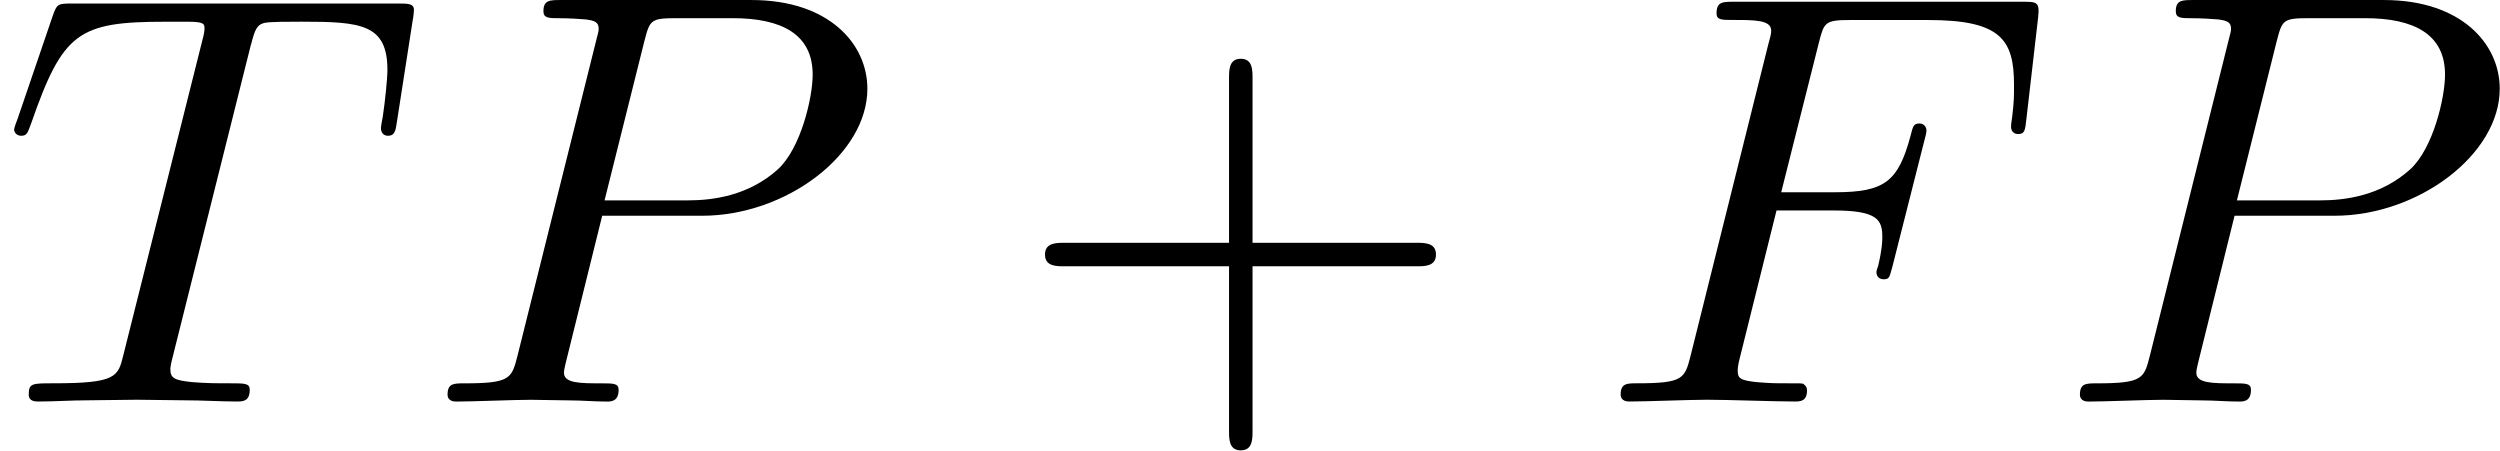
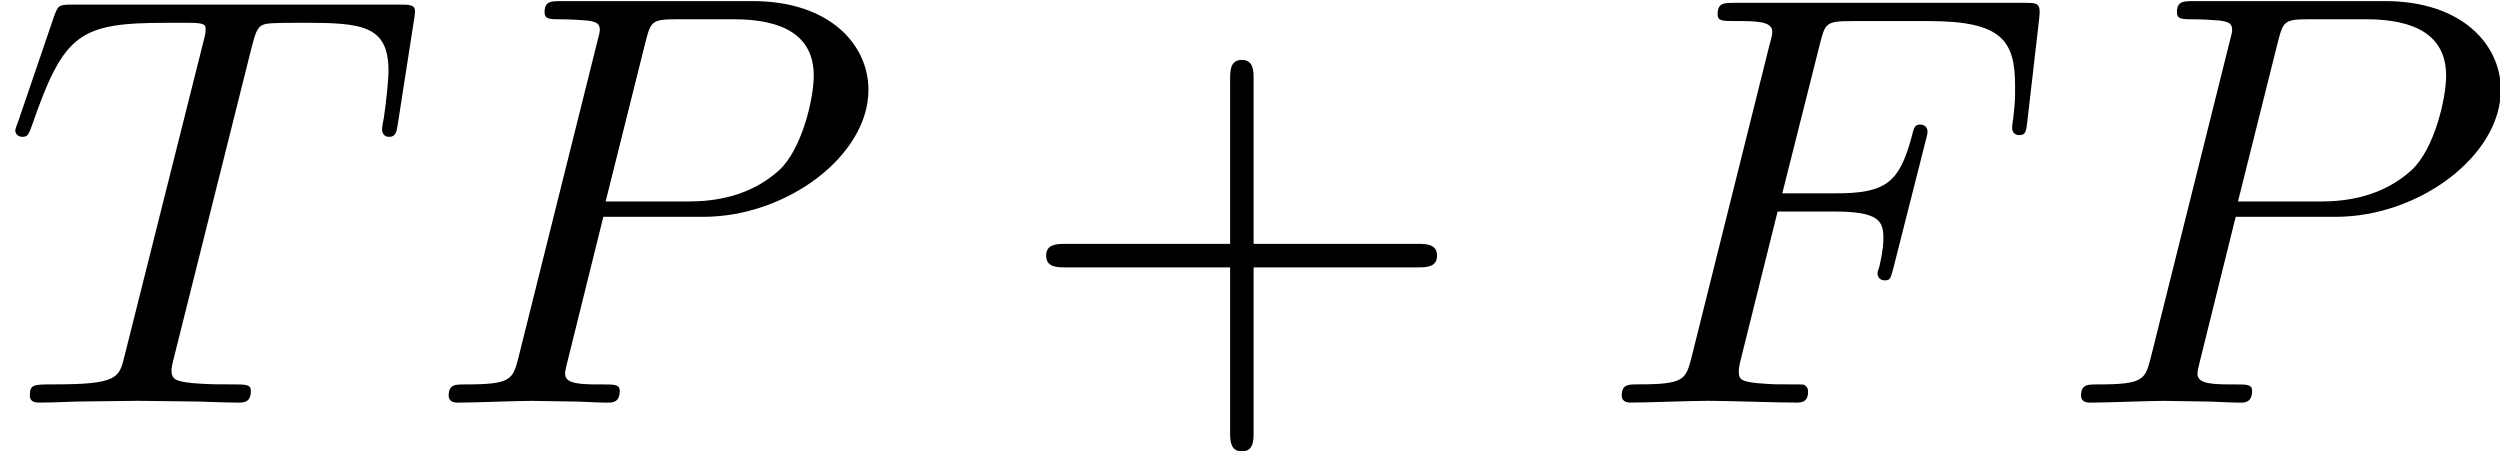
- <svg xmlns="http://www.w3.org/2000/svg" xmlns:xlink="http://www.w3.org/1999/xlink" height="10.485pt" version="1.1" viewBox="1872.02 1483.22 46.39 8.356" width="58.205pt">
+ <svg xmlns="http://www.w3.org/2000/svg" xmlns:xlink="http://www.w3.org/1999/xlink" width="58.205pt" height="10.485pt" version="1.1" viewBox="1872 1483.2 46.39 8.356">
  <defs>
-     <path d="m3.305 -3.545h1.058c0.818 0 0.905 0.175 0.905 0.491c0 0.076 0 0.207 -0.076 0.535c-0.022 0.055 -0.033 0.098 -0.033 0.12c0 0.087 0.065 0.131 0.131 0.131c0.109 0 0.109 -0.033 0.164 -0.229l0.6 -2.367c0.033 -0.12 0.033 -0.142 0.033 -0.175c0 -0.022 -0.022 -0.12 -0.131 -0.12s-0.12 0.055 -0.164 0.229c-0.229 0.851 -0.48 1.047 -1.407 1.047h-0.993l0.698 -2.771c0.098 -0.382 0.109 -0.425 0.589 -0.425h1.44c1.342 0 1.593 0.36 1.593 1.2c0 0.251 0 0.295 -0.033 0.589c-0.022 0.142 -0.022 0.164 -0.022 0.196c0 0.055 0.033 0.131 0.131 0.131c0.12 0 0.131 -0.065 0.153 -0.273l0.218 -1.887c0.033 -0.295 -0.022 -0.295 -0.295 -0.295h-5.345c-0.218 0 -0.327 0 -0.327 0.218c0 0.12 0.098 0.12 0.305 0.12c0.404 0 0.709 0 0.709 0.196c0 0.044 0 0.065 -0.055 0.262l-1.44 5.771c-0.109 0.425 -0.131 0.513 -0.993 0.513c-0.185 0 -0.305 0 -0.305 0.207c0 0.131 0.131 0.131 0.164 0.131c0.316 0 1.124 -0.033 1.44 -0.033c0.36 0 1.265 0.033 1.625 0.033c0.098 0 0.229 0 0.229 -0.207c0 -0.087 -0.065 -0.109 -0.065 -0.12c-0.033 -0.011 -0.055 -0.011 -0.305 -0.011c-0.24 0 -0.295 0 -0.567 -0.022c-0.316 -0.033 -0.349 -0.076 -0.349 -0.218c0 -0.022 0 -0.087 0.044 -0.251l0.676 -2.716z" id="g0-70" />
-     <path d="m3.305 -3.447h1.855c1.549 0 3.065 -1.135 3.065 -2.356c0 -0.84 -0.72 -1.647 -2.149 -1.647h-3.535c-0.207 0 -0.327 0 -0.327 0.207c0 0.131 0.098 0.131 0.316 0.131c0.142 0 0.338 0.011 0.469 0.022c0.175 0.022 0.24 0.055 0.24 0.175c0 0.044 -0.011 0.076 -0.044 0.207l-1.462 5.858c-0.109 0.425 -0.131 0.513 -0.993 0.513c-0.185 0 -0.305 0 -0.305 0.207c0 0.131 0.131 0.131 0.164 0.131c0.305 0 1.08 -0.033 1.385 -0.033c0.229 0 0.469 0.011 0.698 0.011c0.24 0 0.48 0.022 0.709 0.022c0.076 0 0.218 0 0.218 -0.218c0 -0.12 -0.098 -0.12 -0.305 -0.12c-0.404 0 -0.709 0 -0.709 -0.196c0 -0.065 0.022 -0.12 0.033 -0.185l0.676 -2.727zm0.785 -3.251c0.098 -0.382 0.12 -0.415 0.589 -0.415h1.047c0.905 0 1.484 0.295 1.484 1.047c0 0.425 -0.218 1.364 -0.644 1.756c-0.545 0.491 -1.2 0.578 -1.68 0.578h-1.538l0.742 -2.967z" id="g0-80" />
-     <path d="m4.658 -6.622c0.076 -0.305 0.12 -0.371 0.251 -0.404c0.098 -0.022 0.458 -0.022 0.687 -0.022c1.102 0 1.593 0.044 1.593 0.895c0 0.164 -0.044 0.589 -0.087 0.873c-0.011 0.044 -0.033 0.175 -0.033 0.207c0 0.065 0.033 0.142 0.131 0.142c0.12 0 0.142 -0.087 0.164 -0.251l0.295 -1.898c0.011 -0.044 0.022 -0.153 0.022 -0.185c0 -0.12 -0.109 -0.12 -0.295 -0.12h-6.055c-0.262 0 -0.273 0.011 -0.349 0.218l-0.655 1.92c-0.011 0.022 -0.065 0.175 -0.065 0.196c0 0.065 0.055 0.12 0.131 0.12c0.109 0 0.12 -0.055 0.185 -0.229c0.589 -1.691 0.873 -1.887 2.487 -1.887h0.425c0.305 0 0.305 0.044 0.305 0.131c0 0.065 -0.033 0.196 -0.044 0.229l-1.462 5.825c-0.098 0.404 -0.131 0.524 -1.298 0.524c-0.393 0 -0.458 0 -0.458 0.207c0 0.131 0.12 0.131 0.185 0.131c0.295 0 0.6 -0.022 0.895 -0.022c0.305 0 0.622 -0.011 0.927 -0.011s0.611 0.011 0.905 0.011c0.316 0 0.644 0.022 0.949 0.022c0.109 0 0.24 0 0.24 -0.218c0 -0.12 -0.087 -0.12 -0.371 -0.12c-0.273 0 -0.415 0 -0.698 -0.022c-0.316 -0.033 -0.404 -0.065 -0.404 -0.24c0 -0.011 0 -0.065 0.044 -0.229l1.451 -5.793z" id="g0-84" />
-     <path d="m4.462 -2.509h3.044c0.153 0 0.36 0 0.36 -0.218s-0.207 -0.218 -0.36 -0.218h-3.044v-3.055c0 -0.153 0 -0.36 -0.218 -0.36s-0.218 0.207 -0.218 0.36v3.055h-3.055c-0.153 0 -0.36 0 -0.36 0.218s0.207 0.218 0.36 0.218h3.055v3.055c0 0.153 0 0.36 0.218 0.36s0.218 -0.207 0.218 -0.36v-3.055z" id="g1-43" />
+     <path id="d" d="m3.305-3.545h1.058c0.818 0 0.905 0.175 0.905 0.491 0 0.076 0 0.207-0.076 0.535-0.022 0.055-0.033 0.098-0.033 0.12 0 0.087 0.065 0.131 0.131 0.131 0.109 0 0.109-0.033 0.164-0.229l0.6-2.367c0.033-0.12 0.033-0.142 0.033-0.175 0-0.022-0.022-0.12-0.131-0.12s-0.12 0.055-0.164 0.229c-0.229 0.851-0.48 1.047-1.407 1.047h-0.993l0.698-2.771c0.098-0.382 0.109-0.425 0.589-0.425h1.44c1.342 0 1.593 0.36 1.593 1.2 0 0.251 0 0.295-0.033 0.589-0.022 0.142-0.022 0.164-0.022 0.196 0 0.055 0.033 0.131 0.131 0.131 0.12 0 0.131-0.065 0.153-0.273l0.218-1.887c0.033-0.295-0.022-0.295-0.295-0.295h-5.345c-0.218 0-0.327 0-0.327 0.218 0 0.12 0.098 0.12 0.305 0.12 0.404 0 0.709 0 0.709 0.196 0 0.044 0 0.065-0.055 0.262l-1.44 5.771c-0.109 0.425-0.131 0.513-0.993 0.513-0.185 0-0.305 0-0.305 0.207 0 0.131 0.131 0.131 0.164 0.131 0.316 0 1.124-0.033 1.44-0.033 0.36 0 1.265 0.033 1.625 0.033 0.098 0 0.229 0 0.229-0.207 0-0.087-0.065-0.109-0.065-0.12-0.033-0.011-0.055-0.011-0.305-0.011-0.24 0-0.295 0-0.567-0.022-0.316-0.033-0.349-0.076-0.349-0.218 0-0.022 0-0.087 0.044-0.251l0.676-2.716z" />
+     <path id="a" d="m3.305-3.447h1.855c1.549 0 3.065-1.135 3.065-2.356 0-0.84-0.72-1.647-2.149-1.647h-3.534c-0.207 0-0.327 0-0.327 0.207 0 0.131 0.098 0.131 0.316 0.131 0.142 0 0.338 0.011 0.469 0.022 0.175 0.022 0.24 0.055 0.24 0.175 0 0.044-0.011 0.076-0.044 0.207l-1.462 5.858c-0.109 0.425-0.131 0.513-0.993 0.513-0.185 0-0.305 0-0.305 0.207 0 0.131 0.131 0.131 0.164 0.131 0.305 0 1.08-0.033 1.385-0.033 0.229 0 0.469 0.011 0.698 0.011 0.24 0 0.48 0.022 0.709 0.022 0.076 0 0.218 0 0.218-0.218 0-0.12-0.098-0.12-0.305-0.12-0.404 0-0.709 0-0.709-0.196 0-0.065 0.022-0.12 0.033-0.185l0.676-2.727zm0.785-3.251c0.098-0.382 0.12-0.415 0.589-0.415h1.047c0.905 0 1.484 0.295 1.484 1.047 0 0.425-0.218 1.364-0.644 1.756-0.545 0.491-1.2 0.578-1.68 0.578h-1.538l0.742-2.967z" />
+     <path id="c" d="m4.658-6.622c0.076-0.305 0.12-0.371 0.251-0.404 0.098-0.022 0.458-0.022 0.687-0.022 1.102 0 1.593 0.044 1.593 0.895 0 0.164-0.044 0.589-0.087 0.873-0.011 0.044-0.033 0.175-0.033 0.207 0 0.065 0.033 0.142 0.131 0.142 0.12 0 0.142-0.087 0.164-0.251l0.295-1.898c0.011-0.044 0.022-0.153 0.022-0.185 0-0.12-0.109-0.12-0.295-0.12h-6.054c-0.262 0-0.273 0.011-0.349 0.218l-0.655 1.92c-0.011 0.022-0.065 0.175-0.065 0.196 0 0.065 0.055 0.12 0.131 0.12 0.109 0 0.12-0.055 0.185-0.229 0.589-1.691 0.873-1.887 2.487-1.887h0.425c0.305 0 0.305 0.044 0.305 0.131 0 0.065-0.033 0.196-0.044 0.229l-1.462 5.825c-0.098 0.404-0.131 0.524-1.298 0.524-0.393 0-0.458 0-0.458 0.207 0 0.131 0.12 0.131 0.185 0.131 0.295 0 0.6-0.022 0.895-0.022 0.305 0 0.622-0.011 0.927-0.011s0.611 0.011 0.905 0.011c0.316 0 0.644 0.022 0.949 0.022 0.109 0 0.24 0 0.24-0.218 0-0.12-0.087-0.12-0.371-0.12-0.273 0-0.415 0-0.698-0.022-0.316-0.033-0.404-0.065-0.404-0.24 0-0.011 0-0.065 0.044-0.229l1.451-5.793z" />
+     <path id="b" d="m4.462-2.509h3.044c0.153 0 0.36 0 0.36-0.218s-0.207-0.218-0.36-0.218h-3.044v-3.054c0-0.153 0-0.36-0.218-0.36s-0.218 0.207-0.218 0.36v3.054h-3.054c-0.153 0-0.36 0-0.36 0.218s0.207 0.218 0.36 0.218h3.054v3.054c0 0.153 0 0.36 0.218 0.36s0.218-0.207 0.218-0.36v-3.054z" />
  </defs>
-   <g id="page1">
-     <use x="1872.02" xlink:href="#g0-84" y="1490.67" />
-     <use x="1879.89" xlink:href="#g0-80" y="1490.67" />
-     <use x="1890.8" xlink:href="#g1-43" y="1490.67" />
-     <use x="1901.68" xlink:href="#g0-70" y="1490.67" />
-     <use x="1910.18" xlink:href="#g0-80" y="1490.67" />
-   </g>
+   <use x="1872.02" y="1490.67" xlink:href="#c" />
+   <use x="1879.89" y="1490.67" xlink:href="#a" />
+   <use x="1890.8" y="1490.67" xlink:href="#b" />
+   <use x="1901.68" y="1490.67" xlink:href="#d" />
+   <use x="1910.18" y="1490.67" xlink:href="#a" />
</svg>
